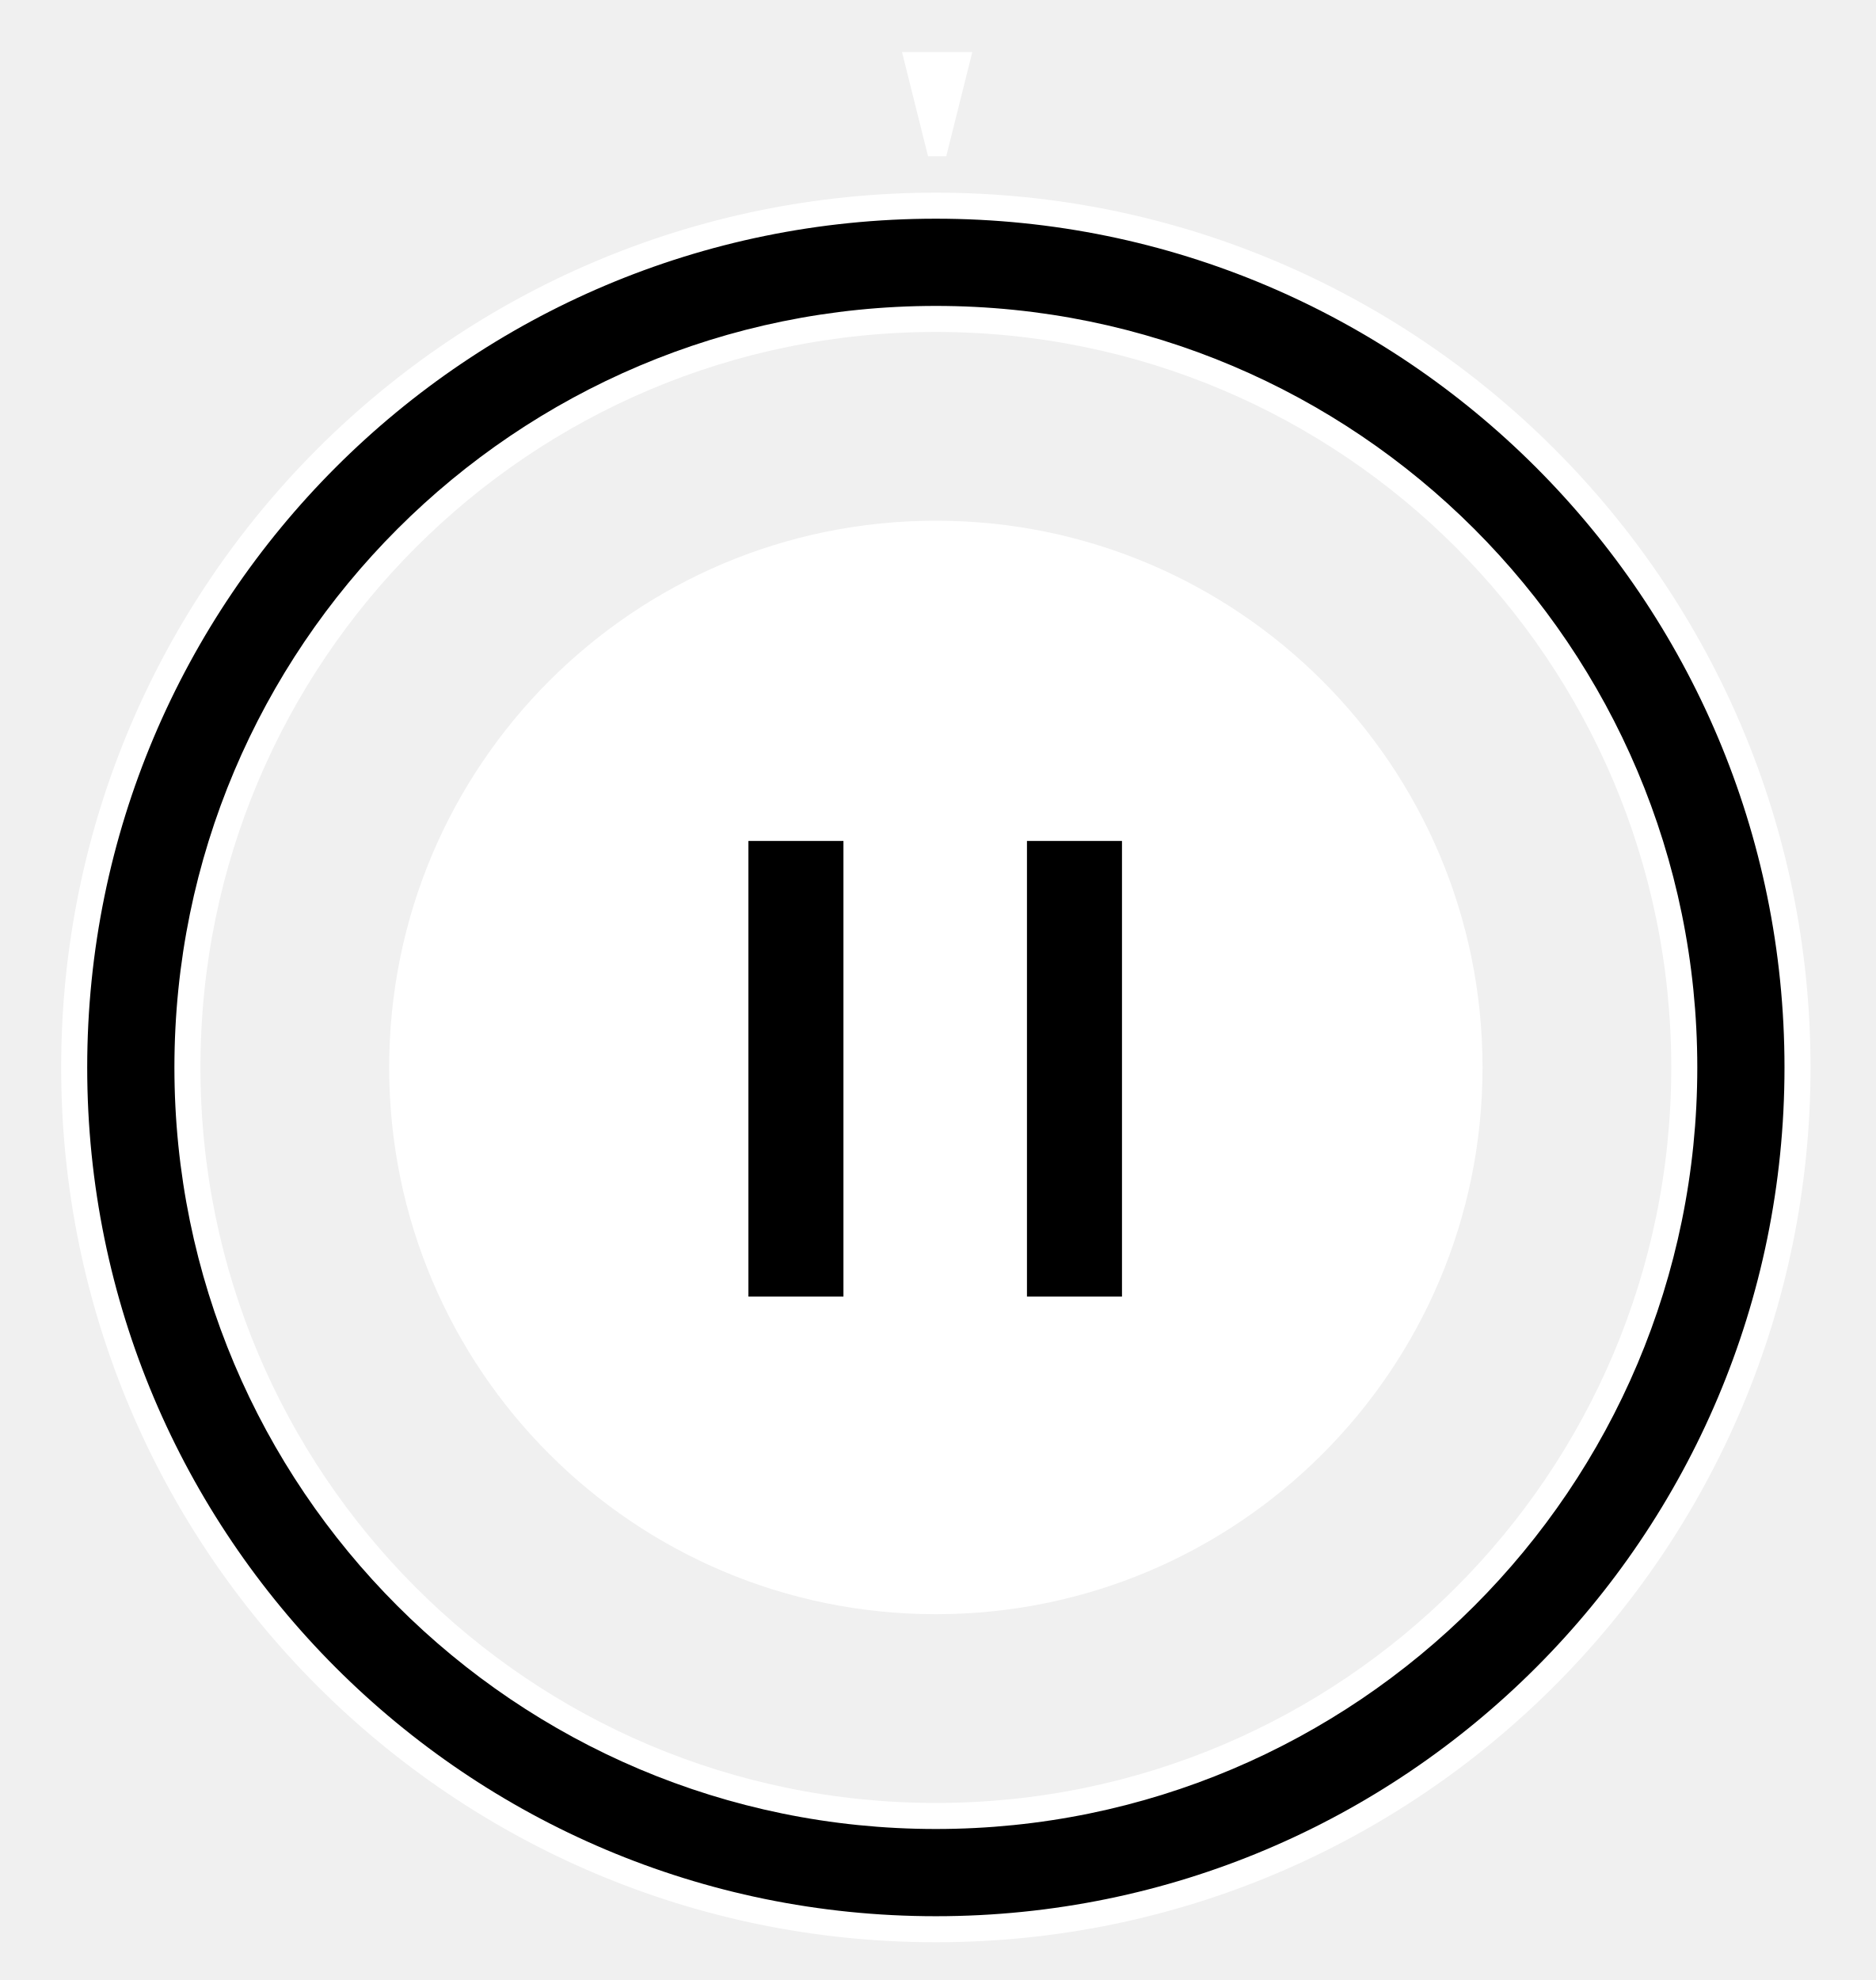
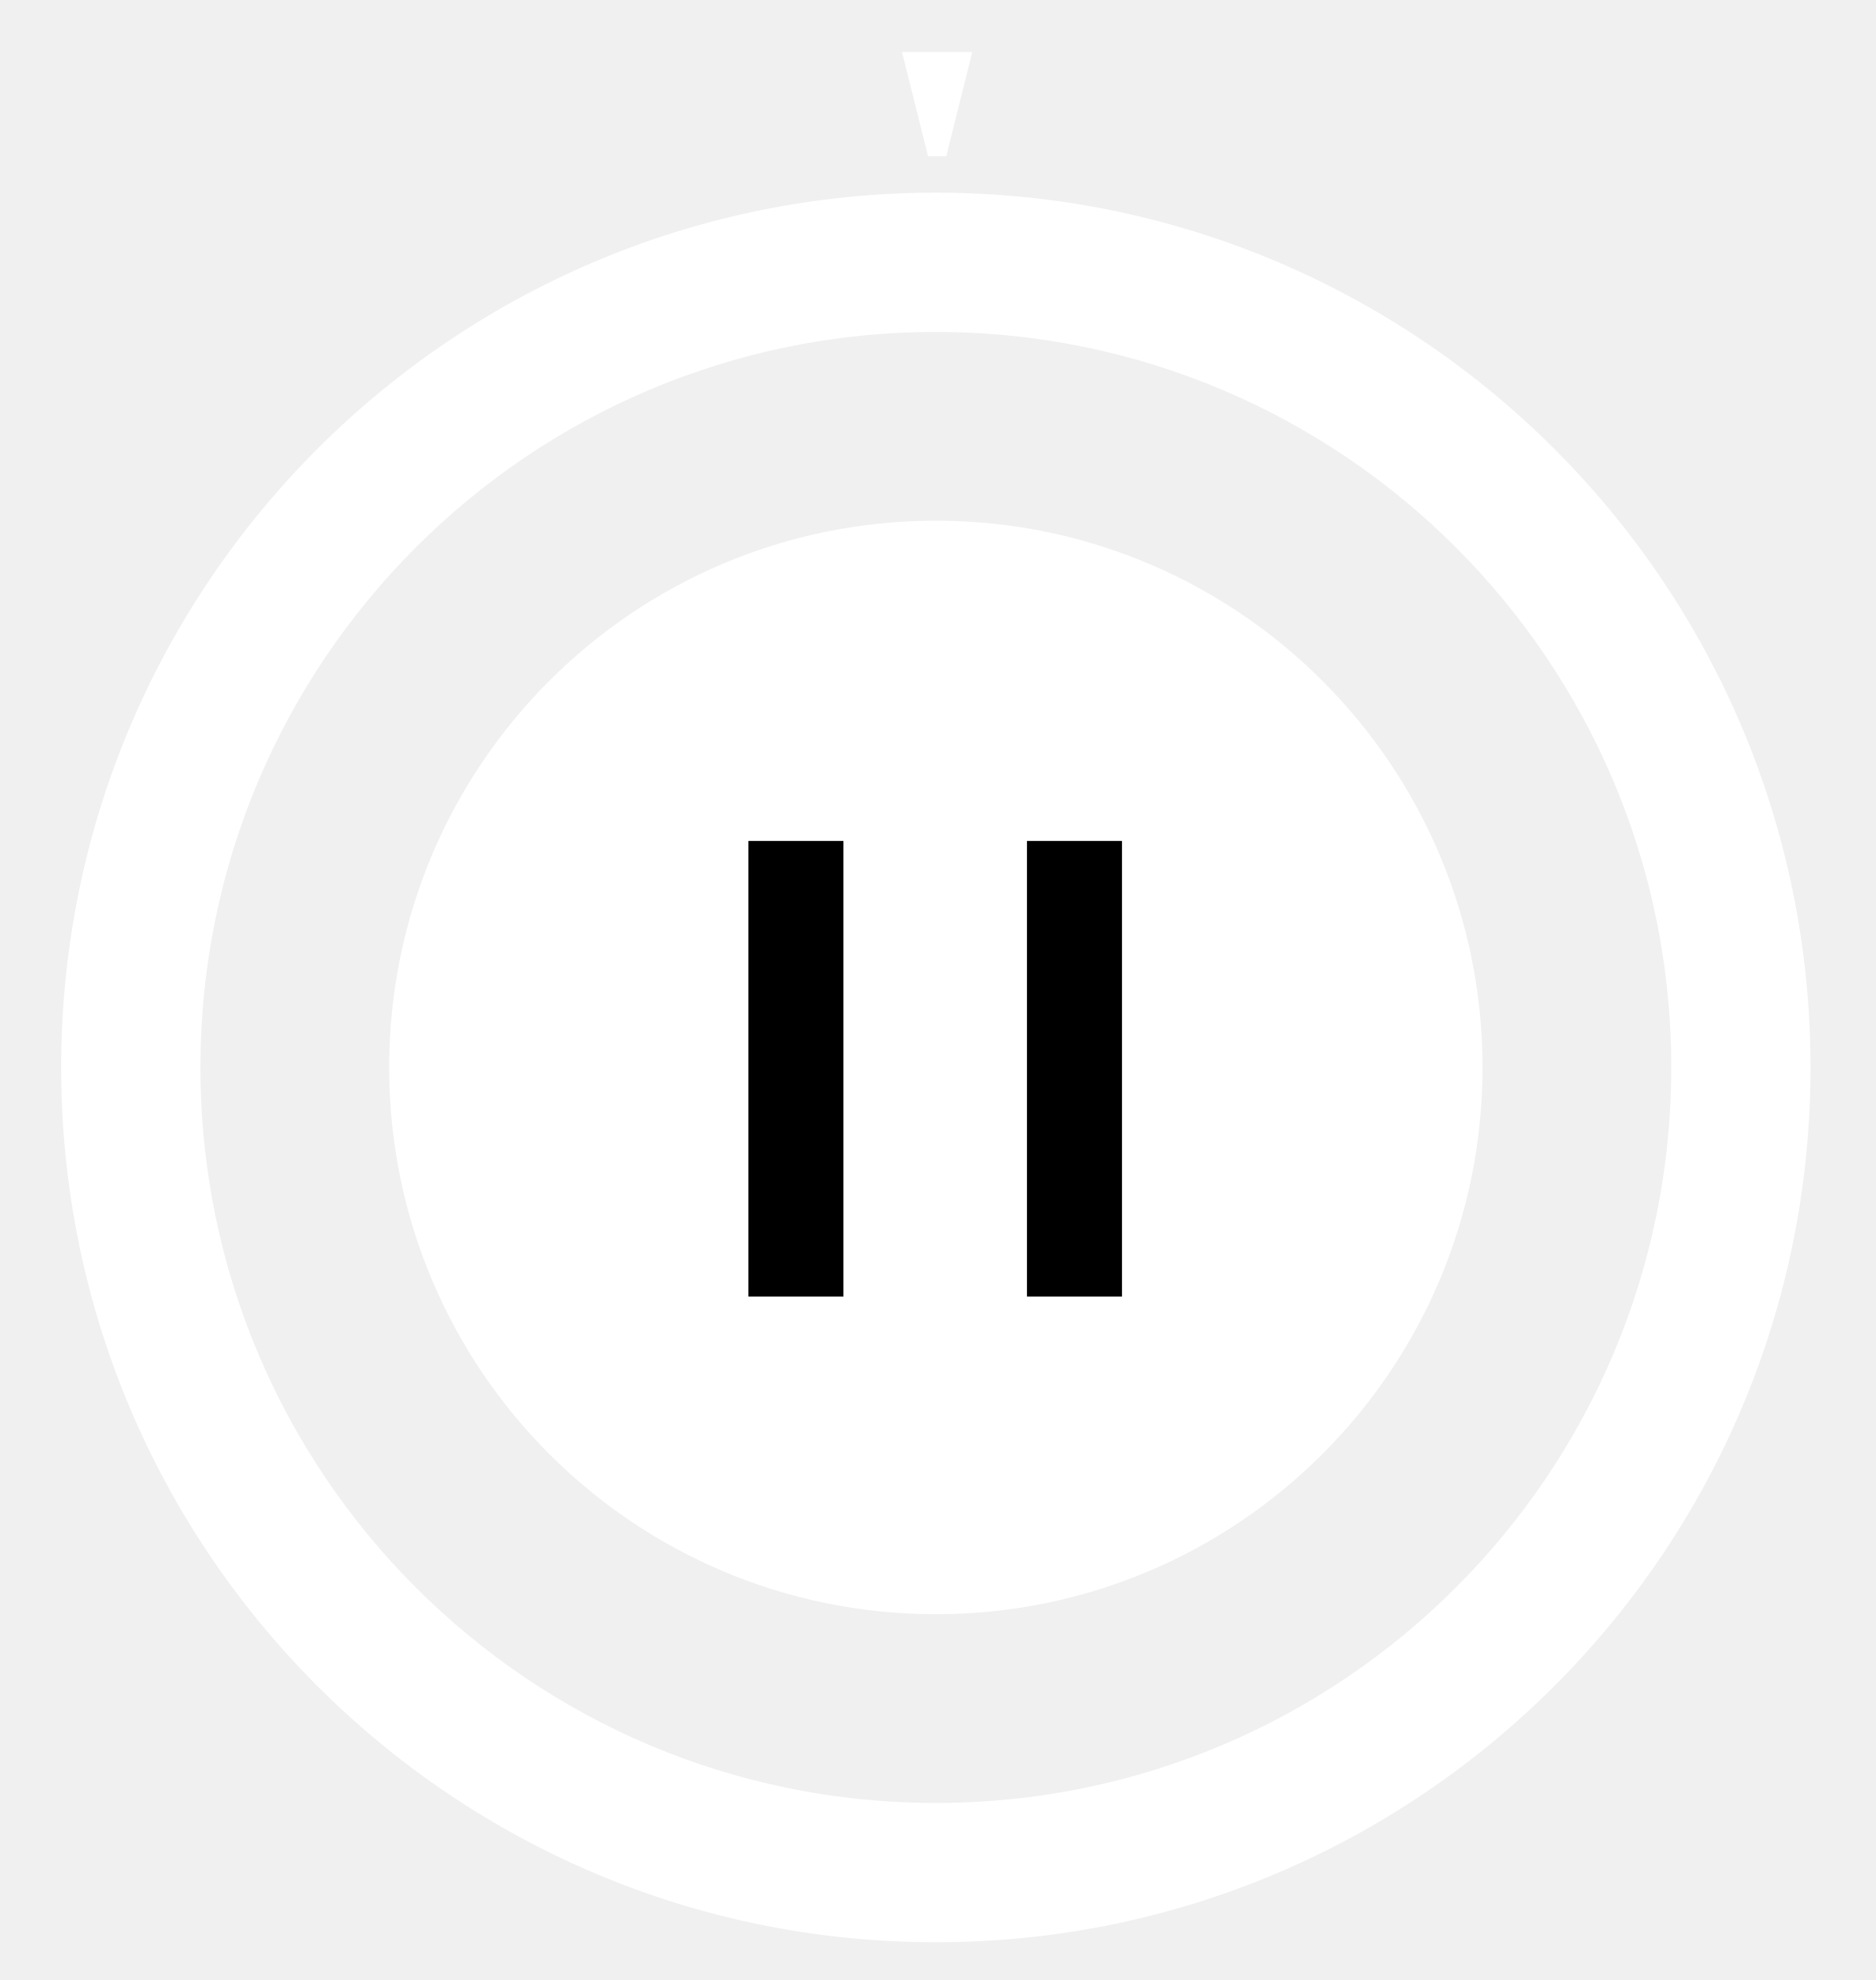
<svg xmlns="http://www.w3.org/2000/svg" version="1.1" id="Capa_1" x="0px" y="0px" viewBox="0 0 144.1 152.1" enable-background="new 0 0 144.1 152.1" xml:space="preserve" width="144.1" height="152.1">
-   <path id="tempobase" fill="none" stroke="#FFFFFF" stroke-width="8" stroke-miterlimit="10" d="M71.9,19.9  C37.7,19.9,9.9,47.7,9.9,82c0,34.3,27.8,62.1,62.1,62.1S134,116.3,134,82C134,47.7,106.2,19.9,71.9,19.9" />
-   <path id="tempo" fill="none" stroke="#000000" stroke-width="8" stroke-miterlimit="10" d="M71.9,19.9C37.7,19.9,9.9,47.7,9.9,82  c0,34.3,27.8,62.1,62.1,62.1S134,116.3,134,82C134,47.7,106.2,19.9,71.9,19.9" />
+   <path id="tempobase" fill="none" stroke="#000000" stroke-width="8" stroke-miterlimit="10" d="M71.9,19.9  C37.7,19.9,9.9,47.7,9.9,82c0,34.3,27.8,62.1,62.1,62.1S134,116.3,134,82C134,47.7,106.2,19.9,71.9,19.9" />
+   <path id="tempo" fill="none" stroke="#ffffff" stroke-width="8" stroke-miterlimit="10" d="M71.9,19.9C37.7,19.9,9.9,47.7,9.9,82  c0,34.3,27.8,62.1,62.1,62.1S134,116.3,134,82C134,47.7,106.2,19.9,71.9,19.9" />
  <circle id="circleoutside" fill="none" stroke="#FFFFFF" stroke-width="2" stroke-miterlimit="10" cx="71.9" cy="82" r="57.5" />
  <circle id="circleoutside_1_" fill="none" stroke="#FFFFFF" stroke-width="2" stroke-miterlimit="10" cx="71.9" cy="82" r="66.2" />
  <circle id="circleiinside" fill="#FFFFFF" cx="71.9" cy="82" r="42" />
  <polygon id="play" display="none" points="59,102.6 59,61.1 94.9,81.8 " />
  <polygon id="guia" fill="#FFFFFF" points="72.7,12 71.3,12 69.3,4 74.7,4 " />
  <g id="pause_1_">
    <rect x="57.5" y="64.6" width="7.3" height="35" />
    <rect x="78.9" y="64.6" width="7.3" height="35" />
  </g>
</svg>
